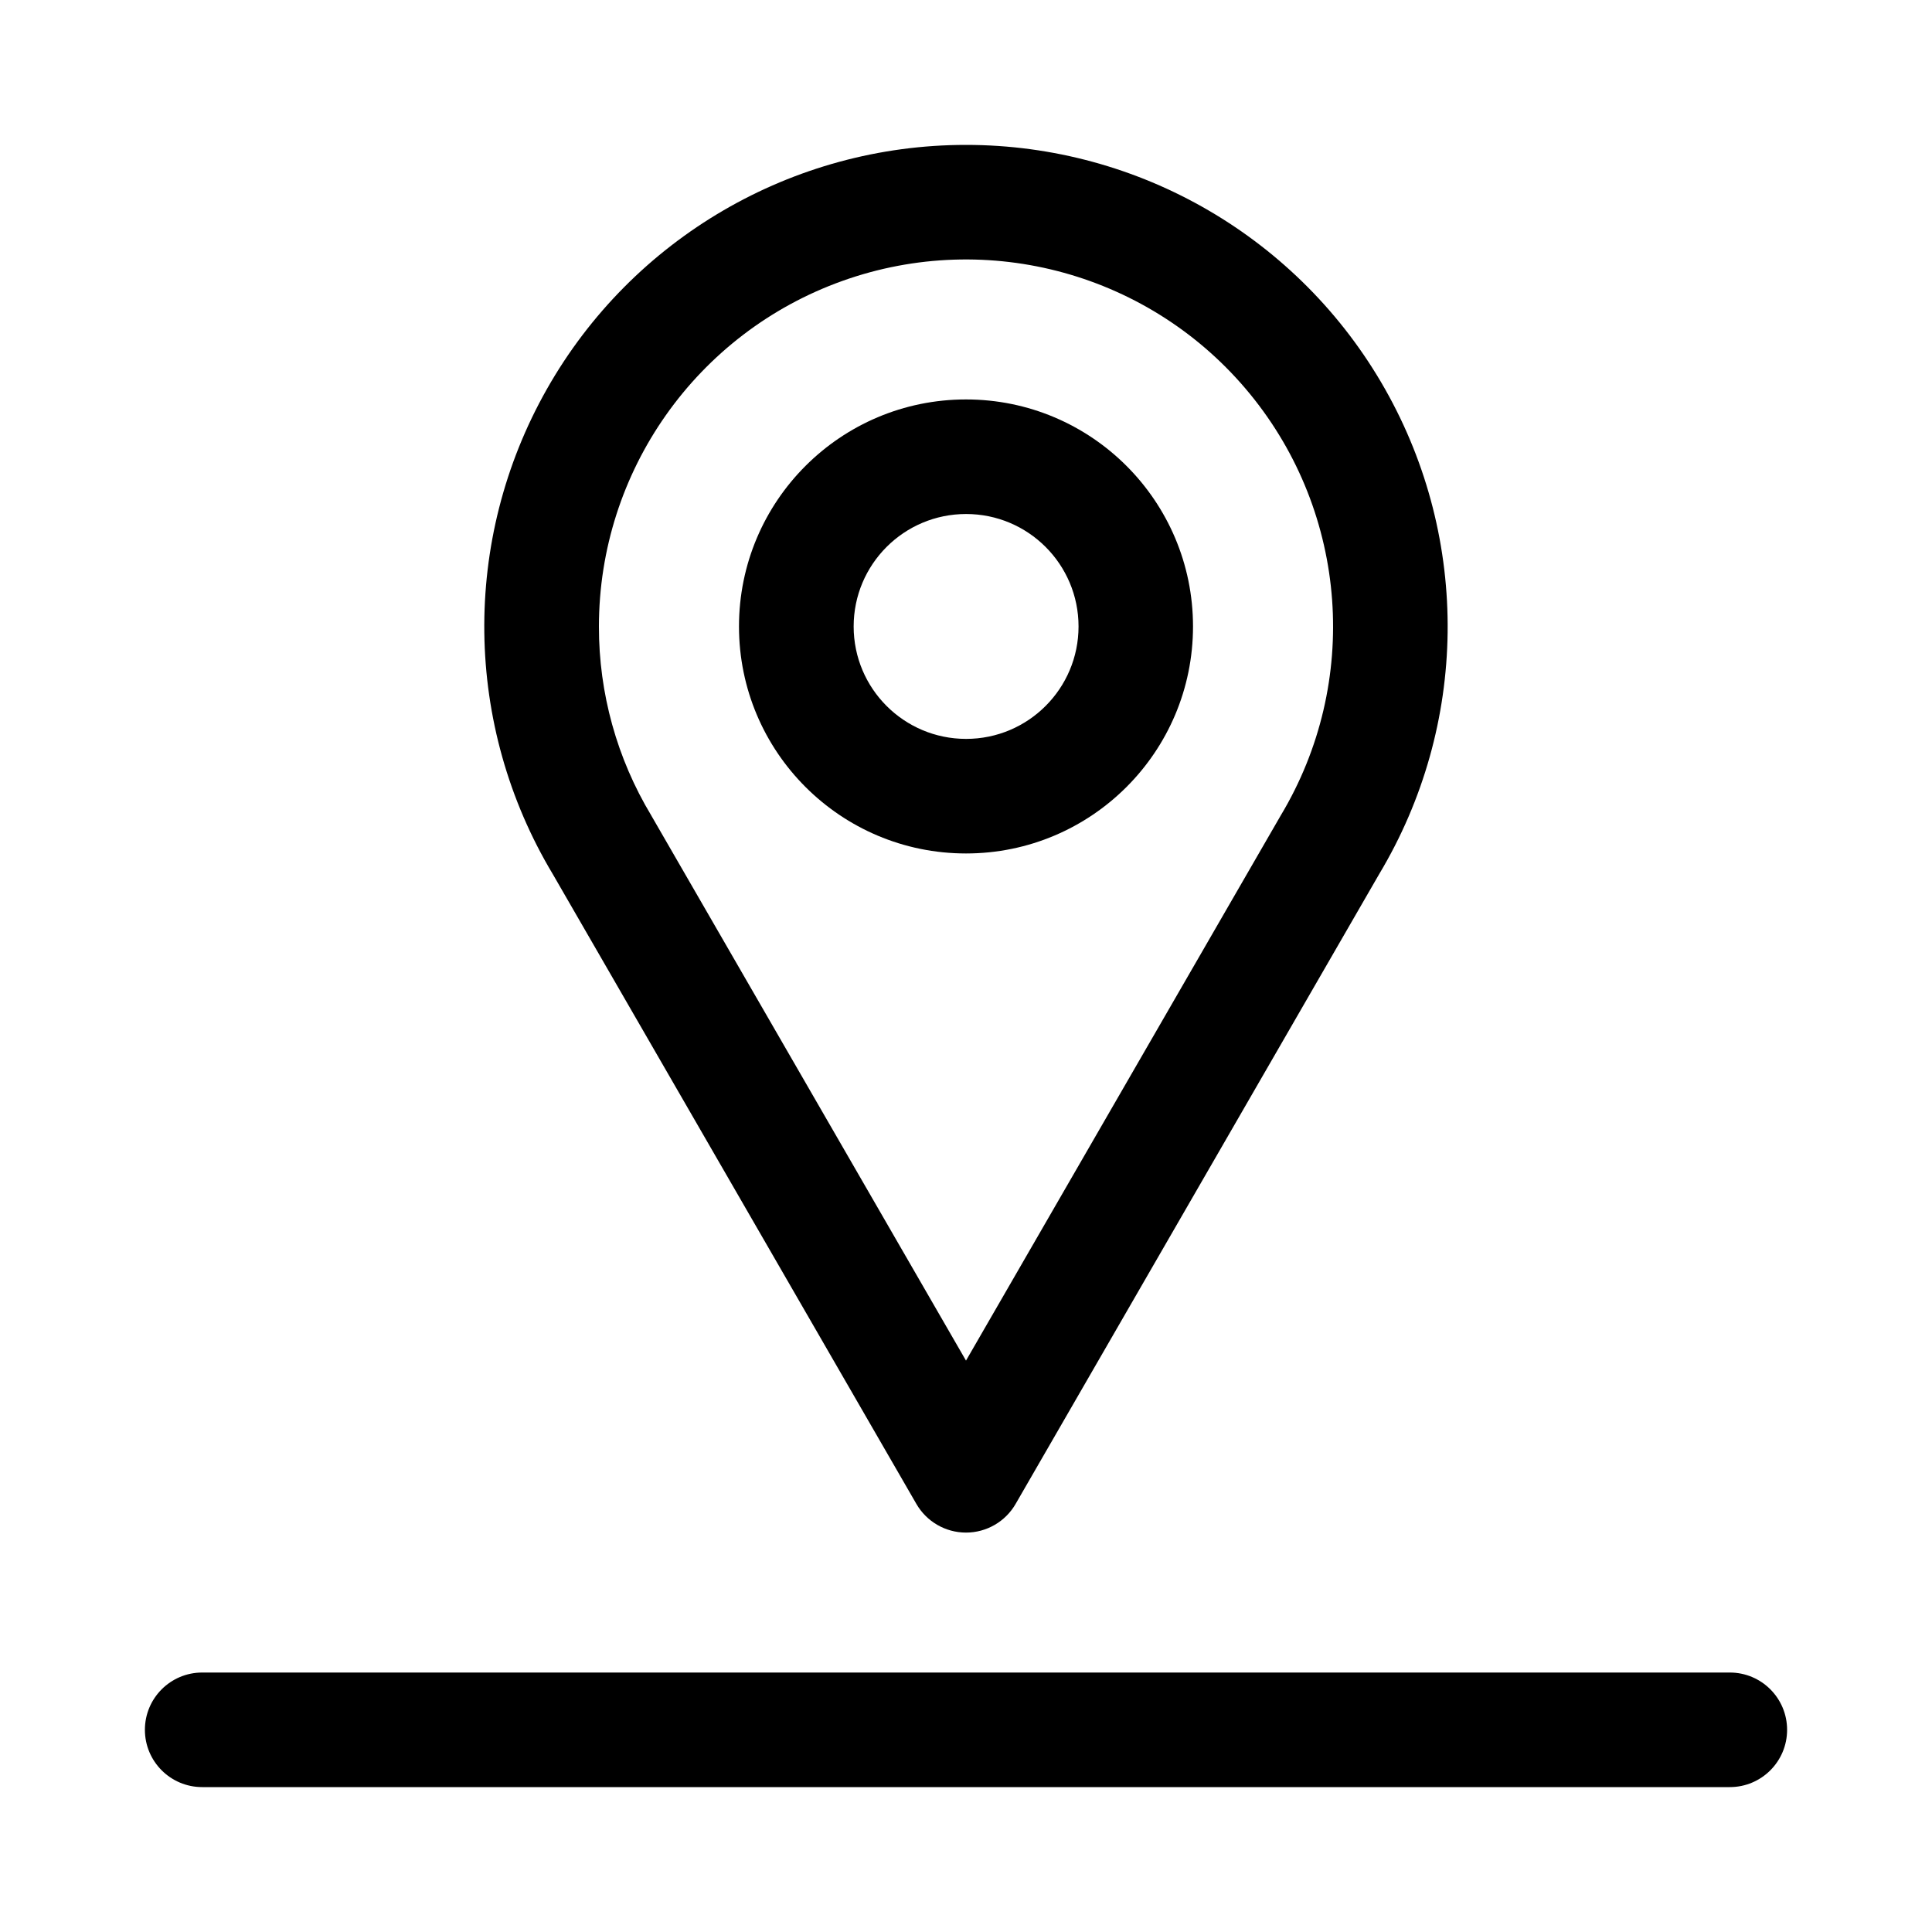
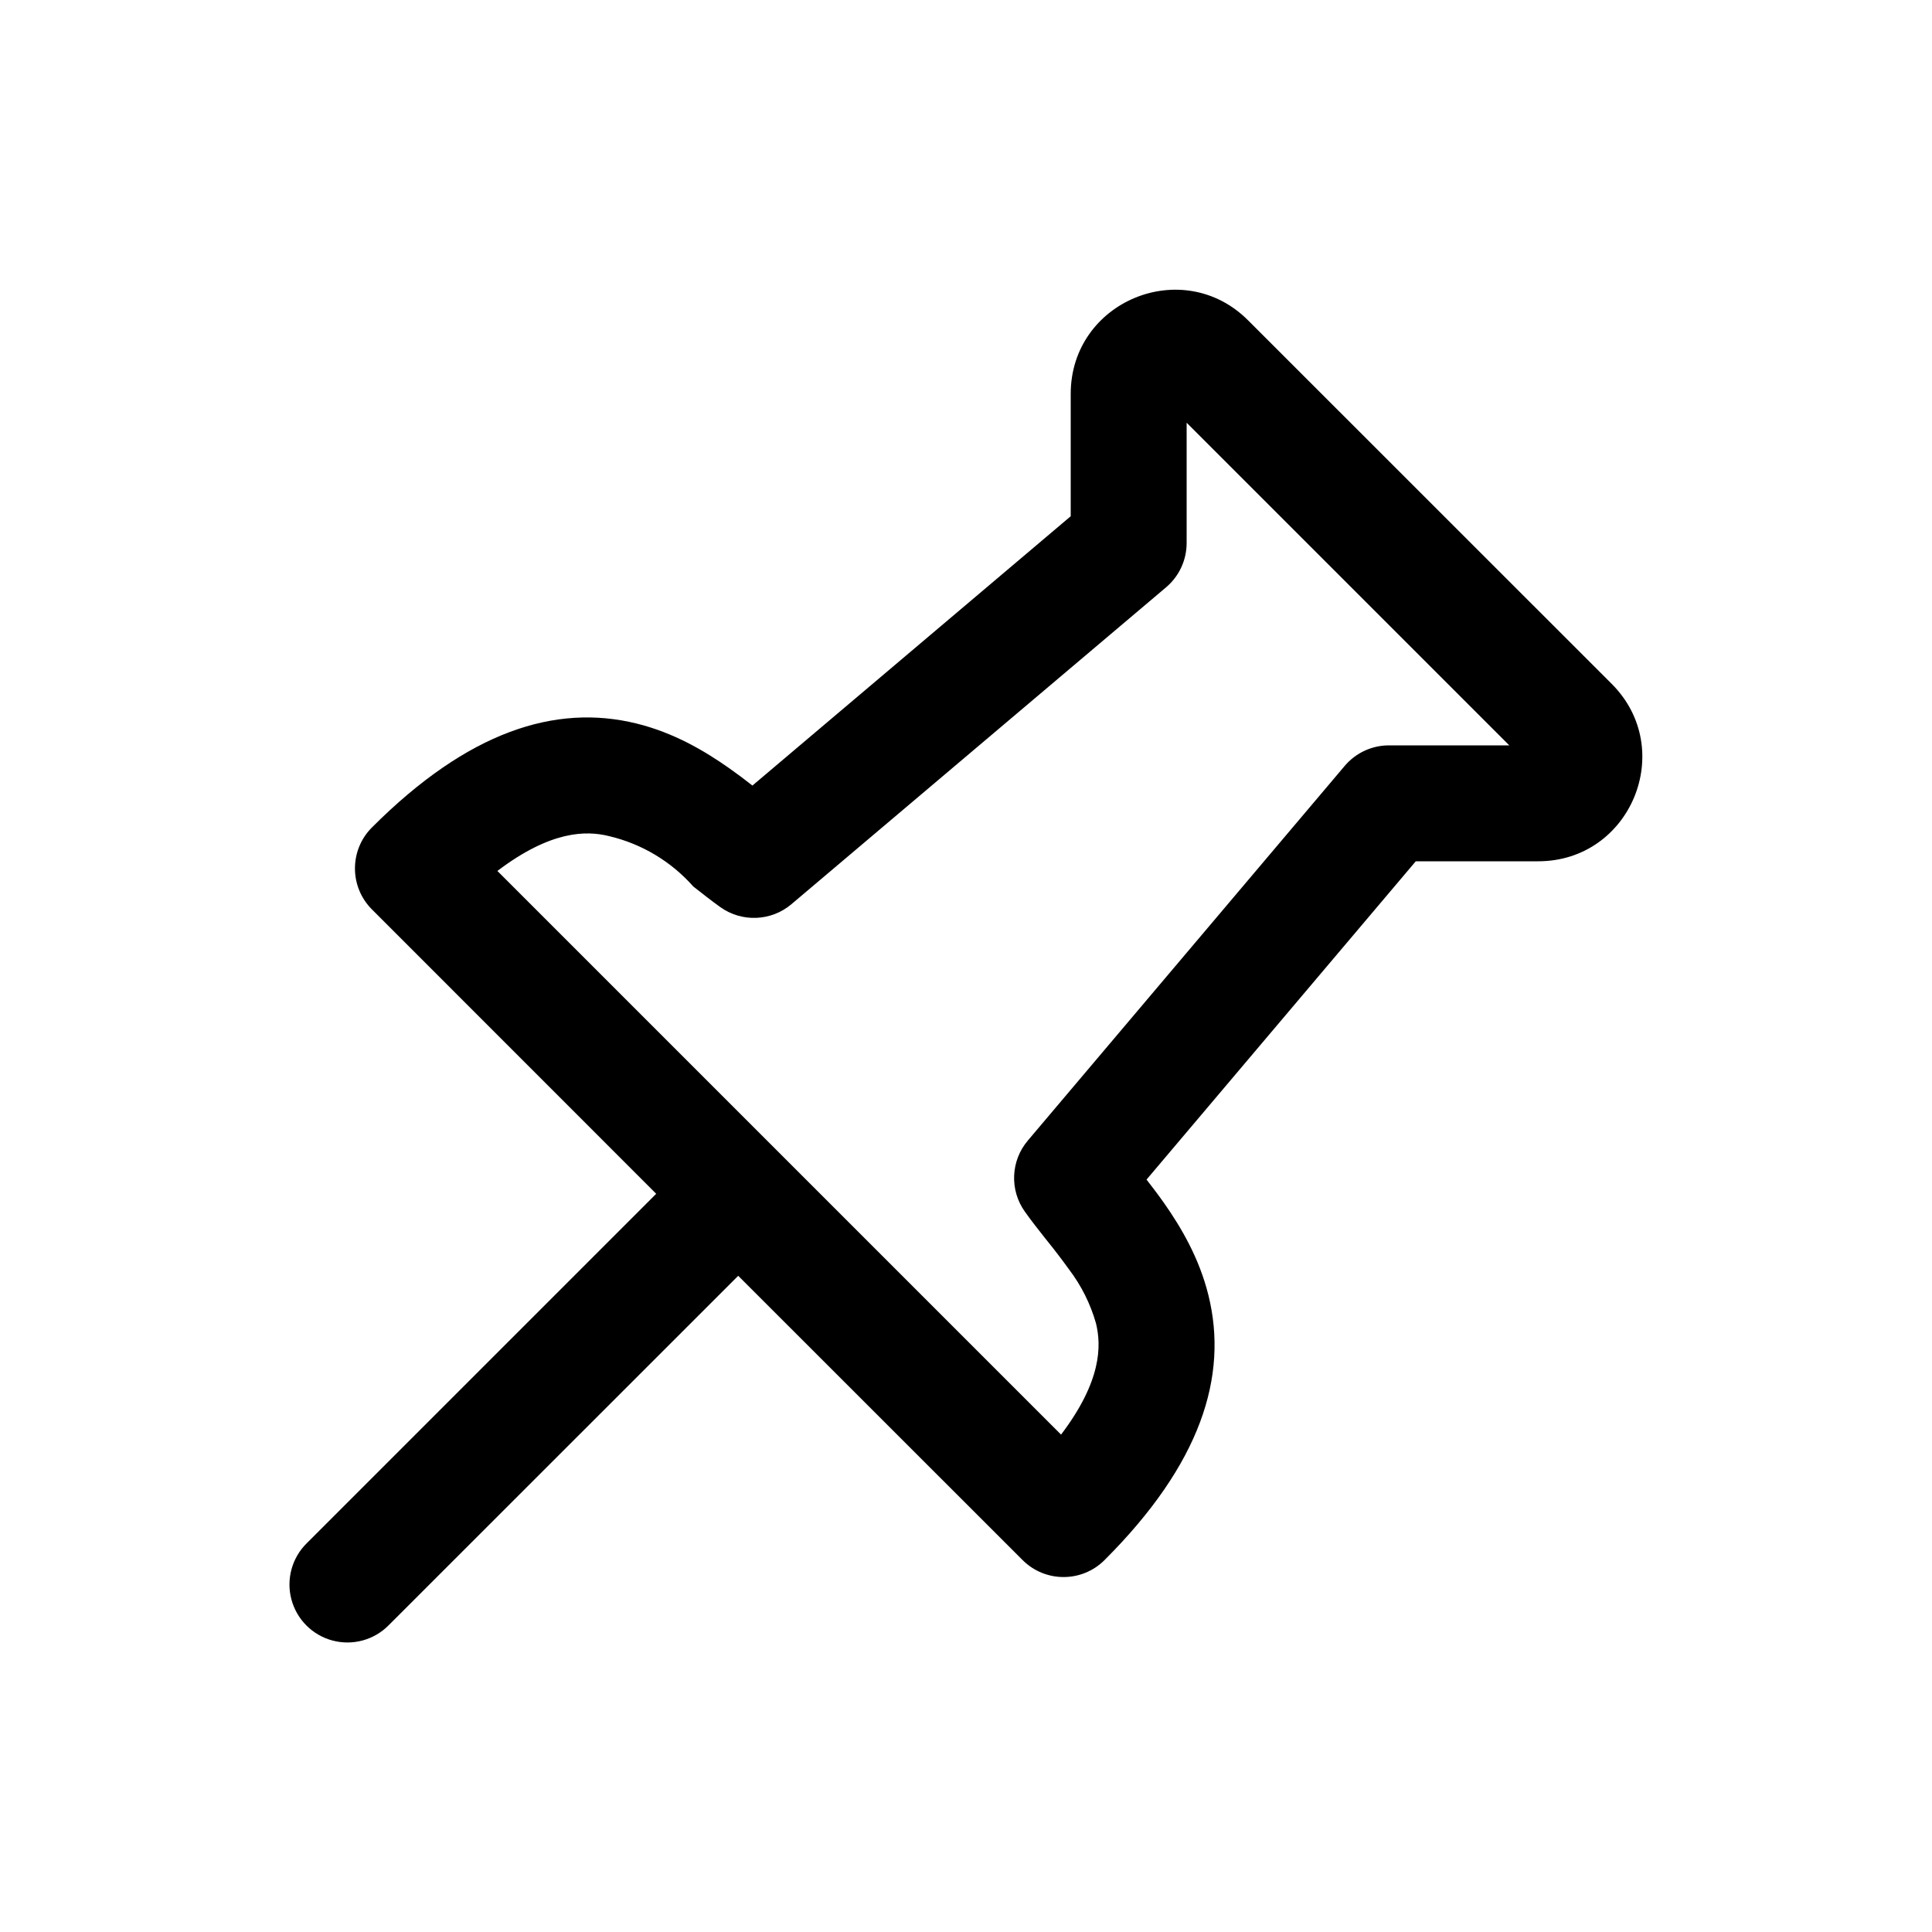
<svg xmlns="http://www.w3.org/2000/svg" width="20" height="20" fill="none" class="persona-icon" viewBox="0 0 20 20">
-   <path fill="currentColor" fill-rule="evenodd" d="M10 4.135a2.35 2.35 0 1 0 0 4.7 2.35 2.35 0 0 0 0-4.7Zm-1.163 2.35a1.164 1.164 0 1 1 2.328 0 1.164 1.164 0 0 1-2.328 0Z" clip-rule="evenodd" />
-   <path fill="currentColor" fill-rule="evenodd" d="M10 1.5a4.986 4.986 0 0 0-4.277 7.55l3.763 6.518a.593.593 0 0 0 1.028 0l3.763-6.519A4.986 4.986 0 0 0 10 1.5ZM6.2 6.486a3.8 3.8 0 1 1 7.058 1.956L10 14.085 6.747 8.451l-.005-.009A3.78 3.78 0 0 1 6.2 6.486Z" clip-rule="evenodd" />
-   <path fill="currentColor" d="M2.093 17.314a.593.593 0 0 0 0 1.186h15.814a.593.593 0 0 0 0-1.186H2.093Z" />
+   <path fill="currentColor" fill-rule="evenodd" d="M11.084 4.077c0-.958 1.16-1.439 1.837-.76l3.763 3.762c.678.678.198 1.837-.761 1.837h-1.267l-2.787 3.295c.058.075.12.156.18.241.177.252.366.572.461.958.207.84-.081 1.746-1.076 2.74a.6.6 0 0 1-.848 0l-2.944-2.943-3.618 3.617a.6.6 0 1 1-.848-.849l3.617-3.617L3.85 9.414a.6.6 0 0 1 0-.848c.994-.995 1.9-1.283 2.74-1.076.386.095.705.284.958.462.085.06.167.121.241.18l3.295-2.788V4.077Zm1.2.3v1.245a.6.6 0 0 1-.213.458L8.193 9.36a.6.6 0 0 1-.737.03c-.094-.067-.19-.144-.279-.213a1.677 1.677 0 0 0-.874-.522c-.234-.058-.6-.059-1.154.361l5.835 5.835c.42-.554.419-.92.361-1.154a1.676 1.676 0 0 0-.277-.554 6.653 6.653 0 0 0-.221-.29l-.024-.03c-.07-.088-.146-.185-.213-.279a.6.6 0 0 1 .03-.737l3.28-3.878a.6.6 0 0 1 .458-.213h1.246l-3.34-3.34Z" clip-rule="evenodd" />
</svg>
